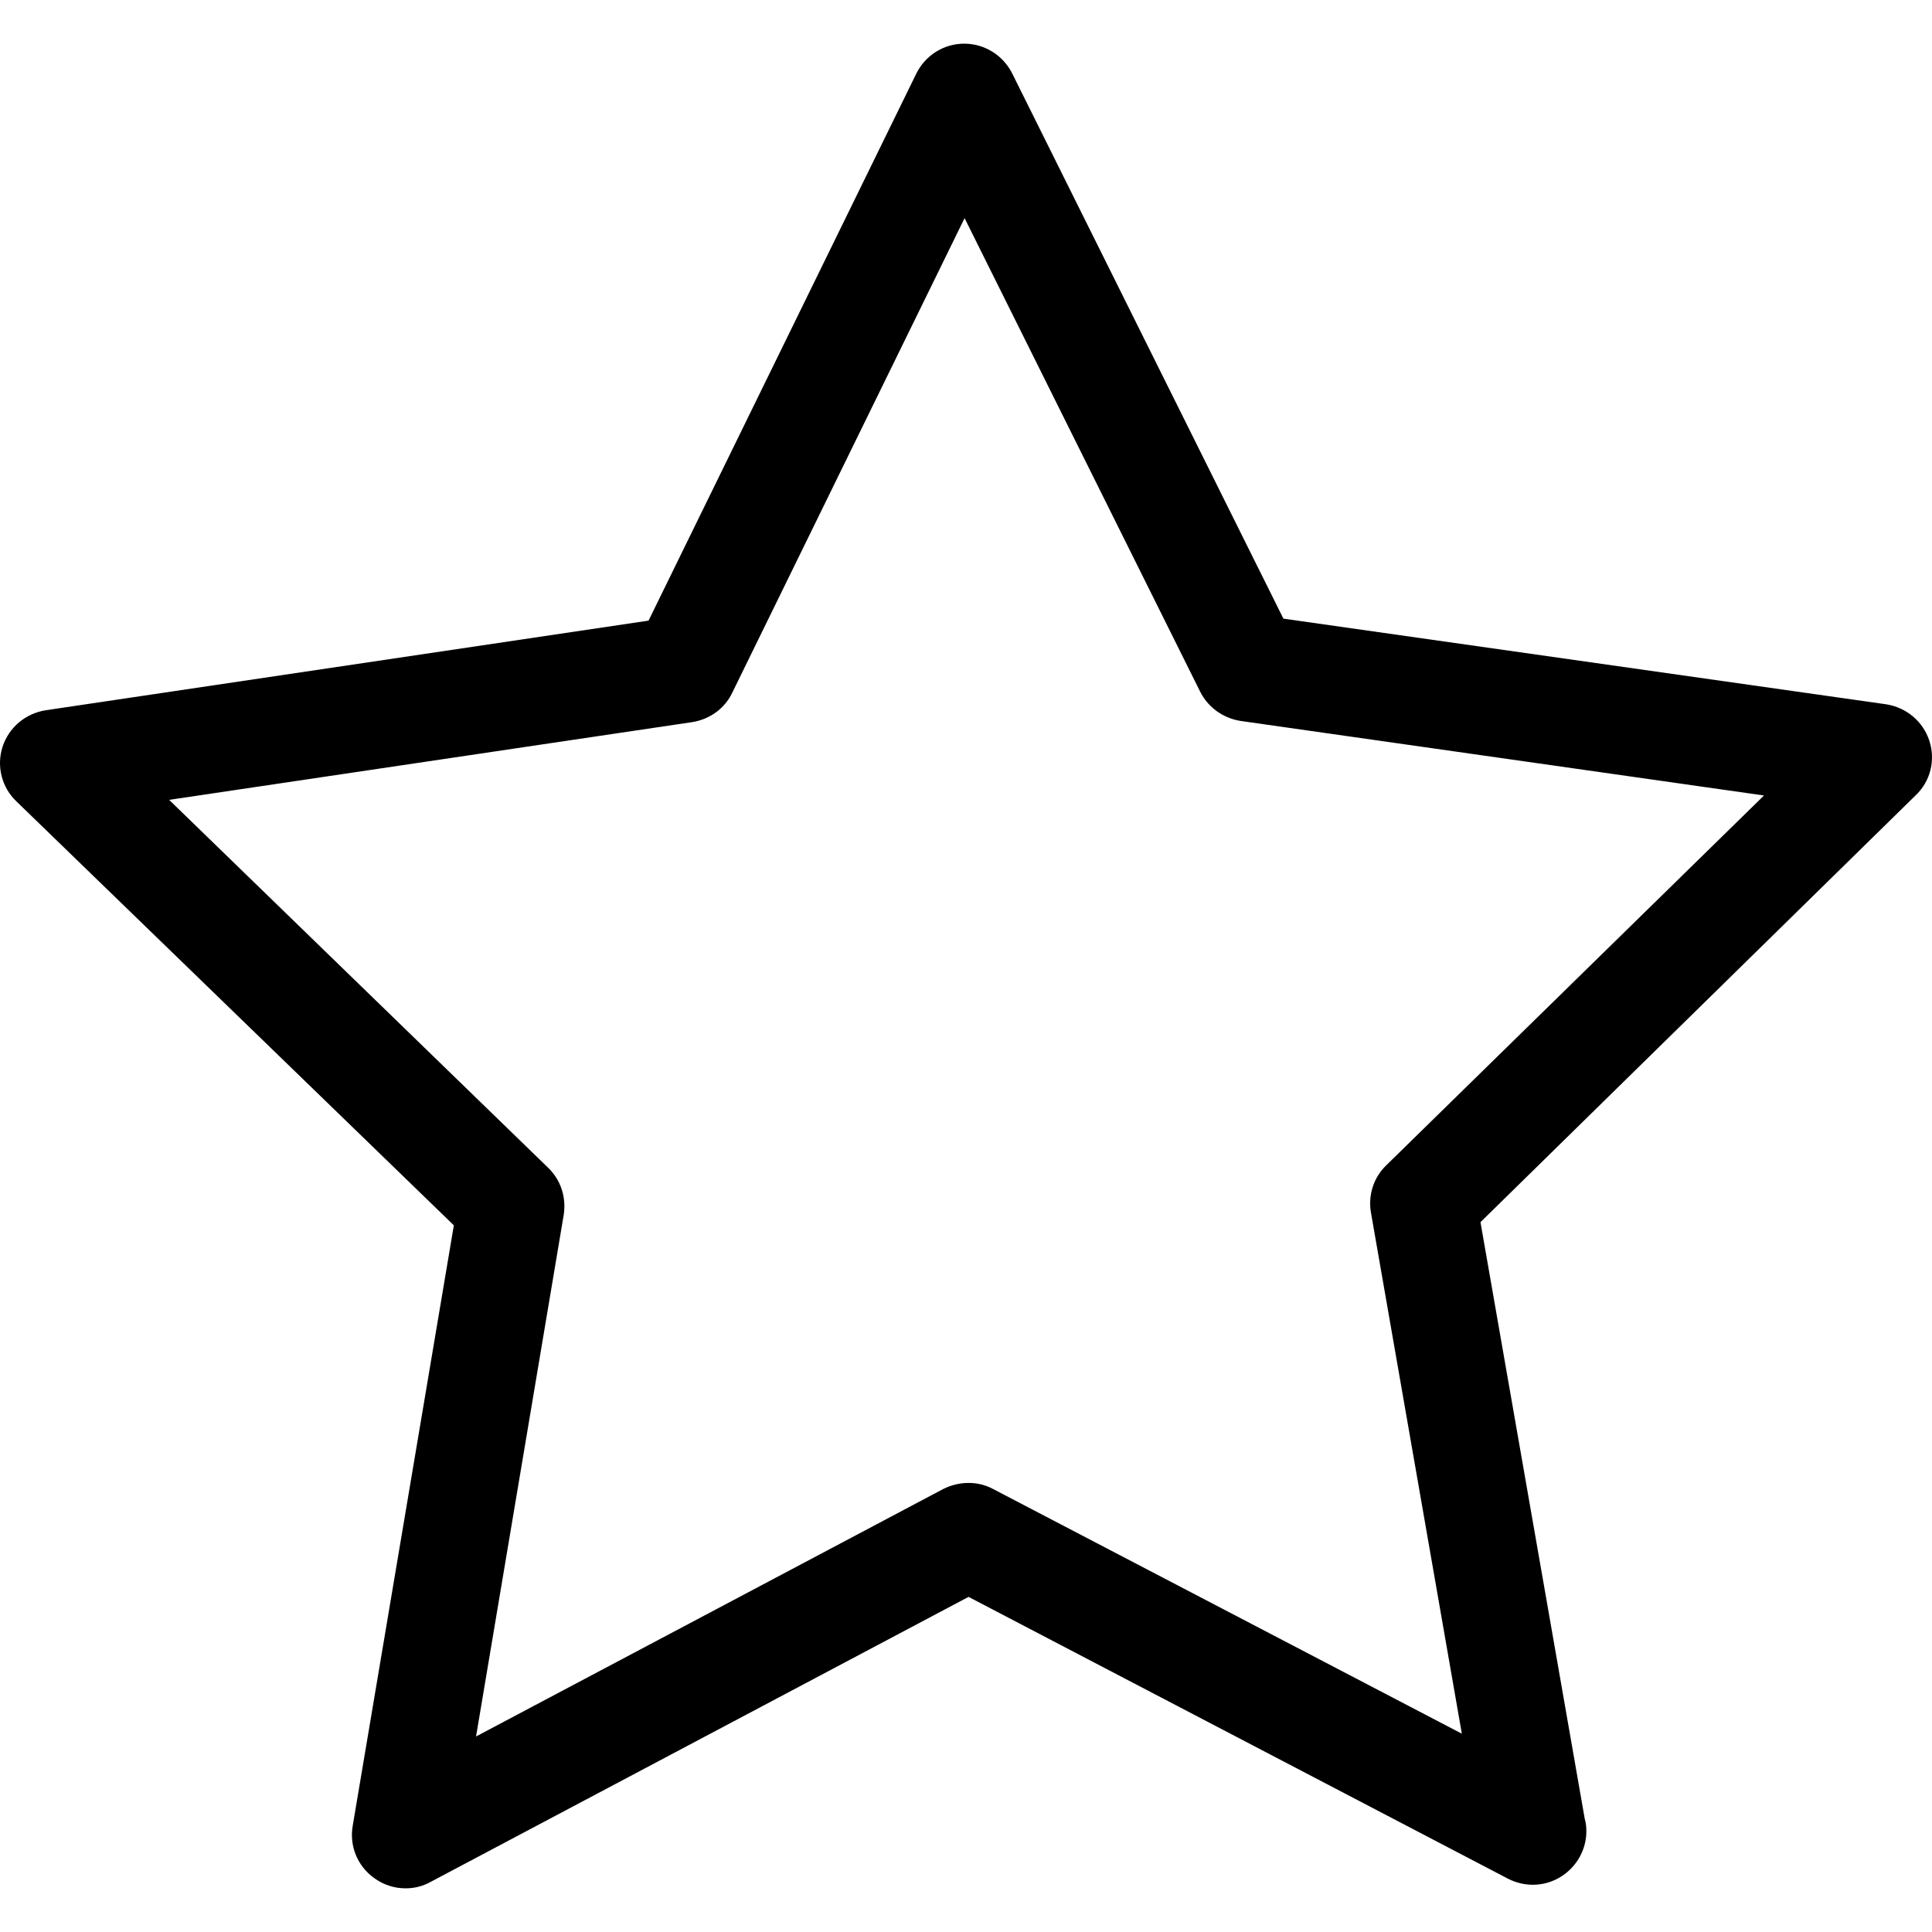
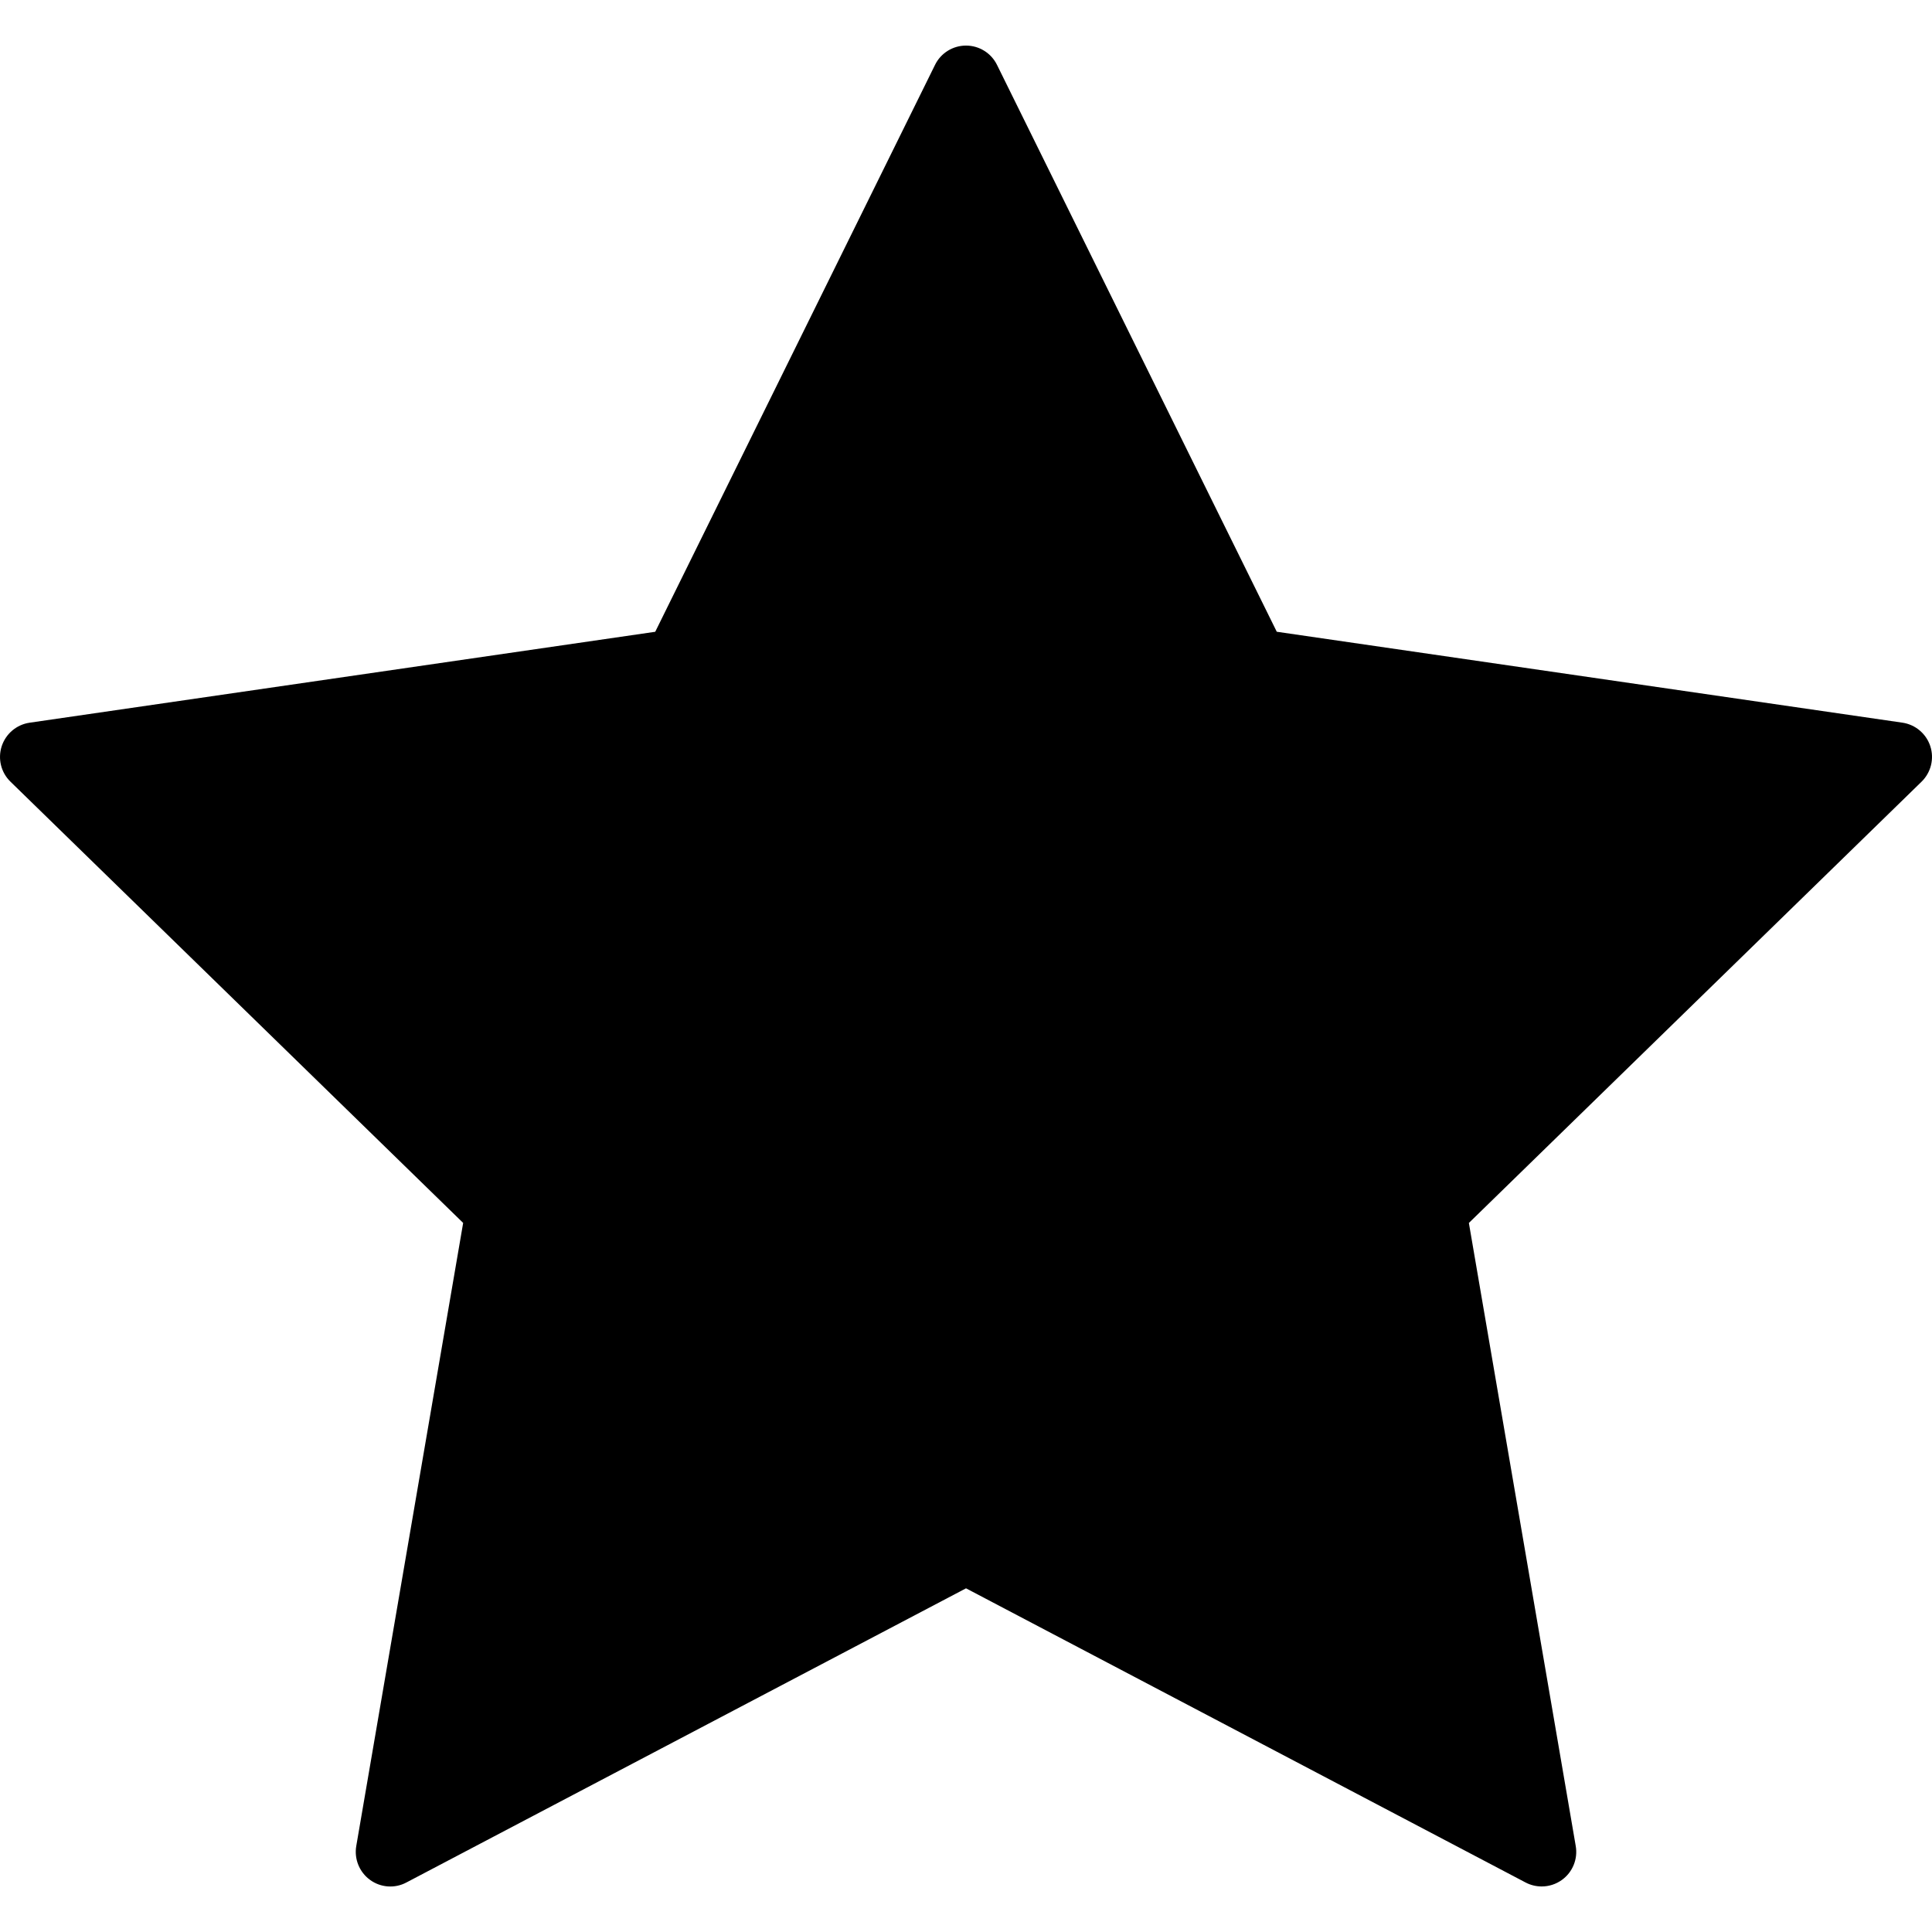
- <svg xmlns="http://www.w3.org/2000/svg" version="1.1" id="Capa_1" x="0px" y="0px" viewBox="0 0 487.222 487.222" style="enable-background:new 0 0 487.222 487.222;" xml:space="preserve">
-   <g>
-     <path d="M486.554,186.811c-1.6-4.9-5.8-8.4-10.9-9.2l-152-21.6l-68.4-137.5c-2.3-4.6-7-7.5-12.1-7.5l0,0c-5.1,0-9.8,2.9-12.1,7.6   l-67.5,137.9l-152,22.6c-5.1,0.8-9.3,4.3-10.9,9.2s-0.2,10.3,3.5,13.8l110.3,106.9l-25.5,151.4c-0.9,5.1,1.2,10.2,5.4,13.2   c2.3,1.7,5.1,2.6,7.9,2.6c2.2,0,4.3-0.5,6.3-1.6l135.7-71.9l136.1,71.1c2,1,4.1,1.5,6.2,1.5l0,0c7.4,0,13.5-6.1,13.5-13.5   c0-1.1-0.1-2.1-0.4-3.1l-26.3-150.5l109.6-107.5C486.854,197.111,488.154,191.711,486.554,186.811z M349.554,293.911   c-3.2,3.1-4.6,7.6-3.8,12l22.9,131.3l-118.2-61.7c-3.9-2.1-8.6-2-12.6,0l-117.8,62.4l22.1-131.5c0.7-4.4-0.7-8.8-3.9-11.9   l-95.6-92.8l131.9-19.6c4.4-0.7,8.2-3.4,10.1-7.4l58.6-119.7l59.4,119.4c2,4,5.8,6.7,10.2,7.4l132,18.8L349.554,293.911z" />
-   </g>
+ <svg xmlns="http://www.w3.org/2000/svg" version="1.1" id="Capa_1" x="0px" y="0px" viewBox="0 0 55.867 55.867" style="enable-background:new 0 0 55.867 55.867;" xml:space="preserve">
+   <path d="M55.818,21.578c-0.118-0.362-0.431-0.626-0.808-0.681L36.92,18.268L28.83,1.876c-0.168-0.342-0.516-0.558-0.896-0.558  s-0.729,0.216-0.896,0.558l-8.091,16.393l-18.09,2.629c-0.377,0.055-0.689,0.318-0.808,0.681c-0.117,0.361-0.02,0.759,0.253,1.024  l13.091,12.76l-3.091,18.018c-0.064,0.375,0.09,0.754,0.397,0.978c0.309,0.226,0.718,0.255,1.053,0.076l16.182-8.506l16.18,8.506  c0.146,0.077,0.307,0.115,0.466,0.115c0.207,0,0.413-0.064,0.588-0.191c0.308-0.224,0.462-0.603,0.397-0.978l-3.09-18.017  l13.091-12.761C55.838,22.336,55.936,21.939,55.818,21.578z" />
  <g>
</g>
  <g>
</g>
  <g>
</g>
  <g>
</g>
  <g>
</g>
  <g>
</g>
  <g>
</g>
  <g>
</g>
  <g>
</g>
  <g>
</g>
  <g>
</g>
  <g>
</g>
  <g>
</g>
  <g>
</g>
  <g>
</g>
</svg>
